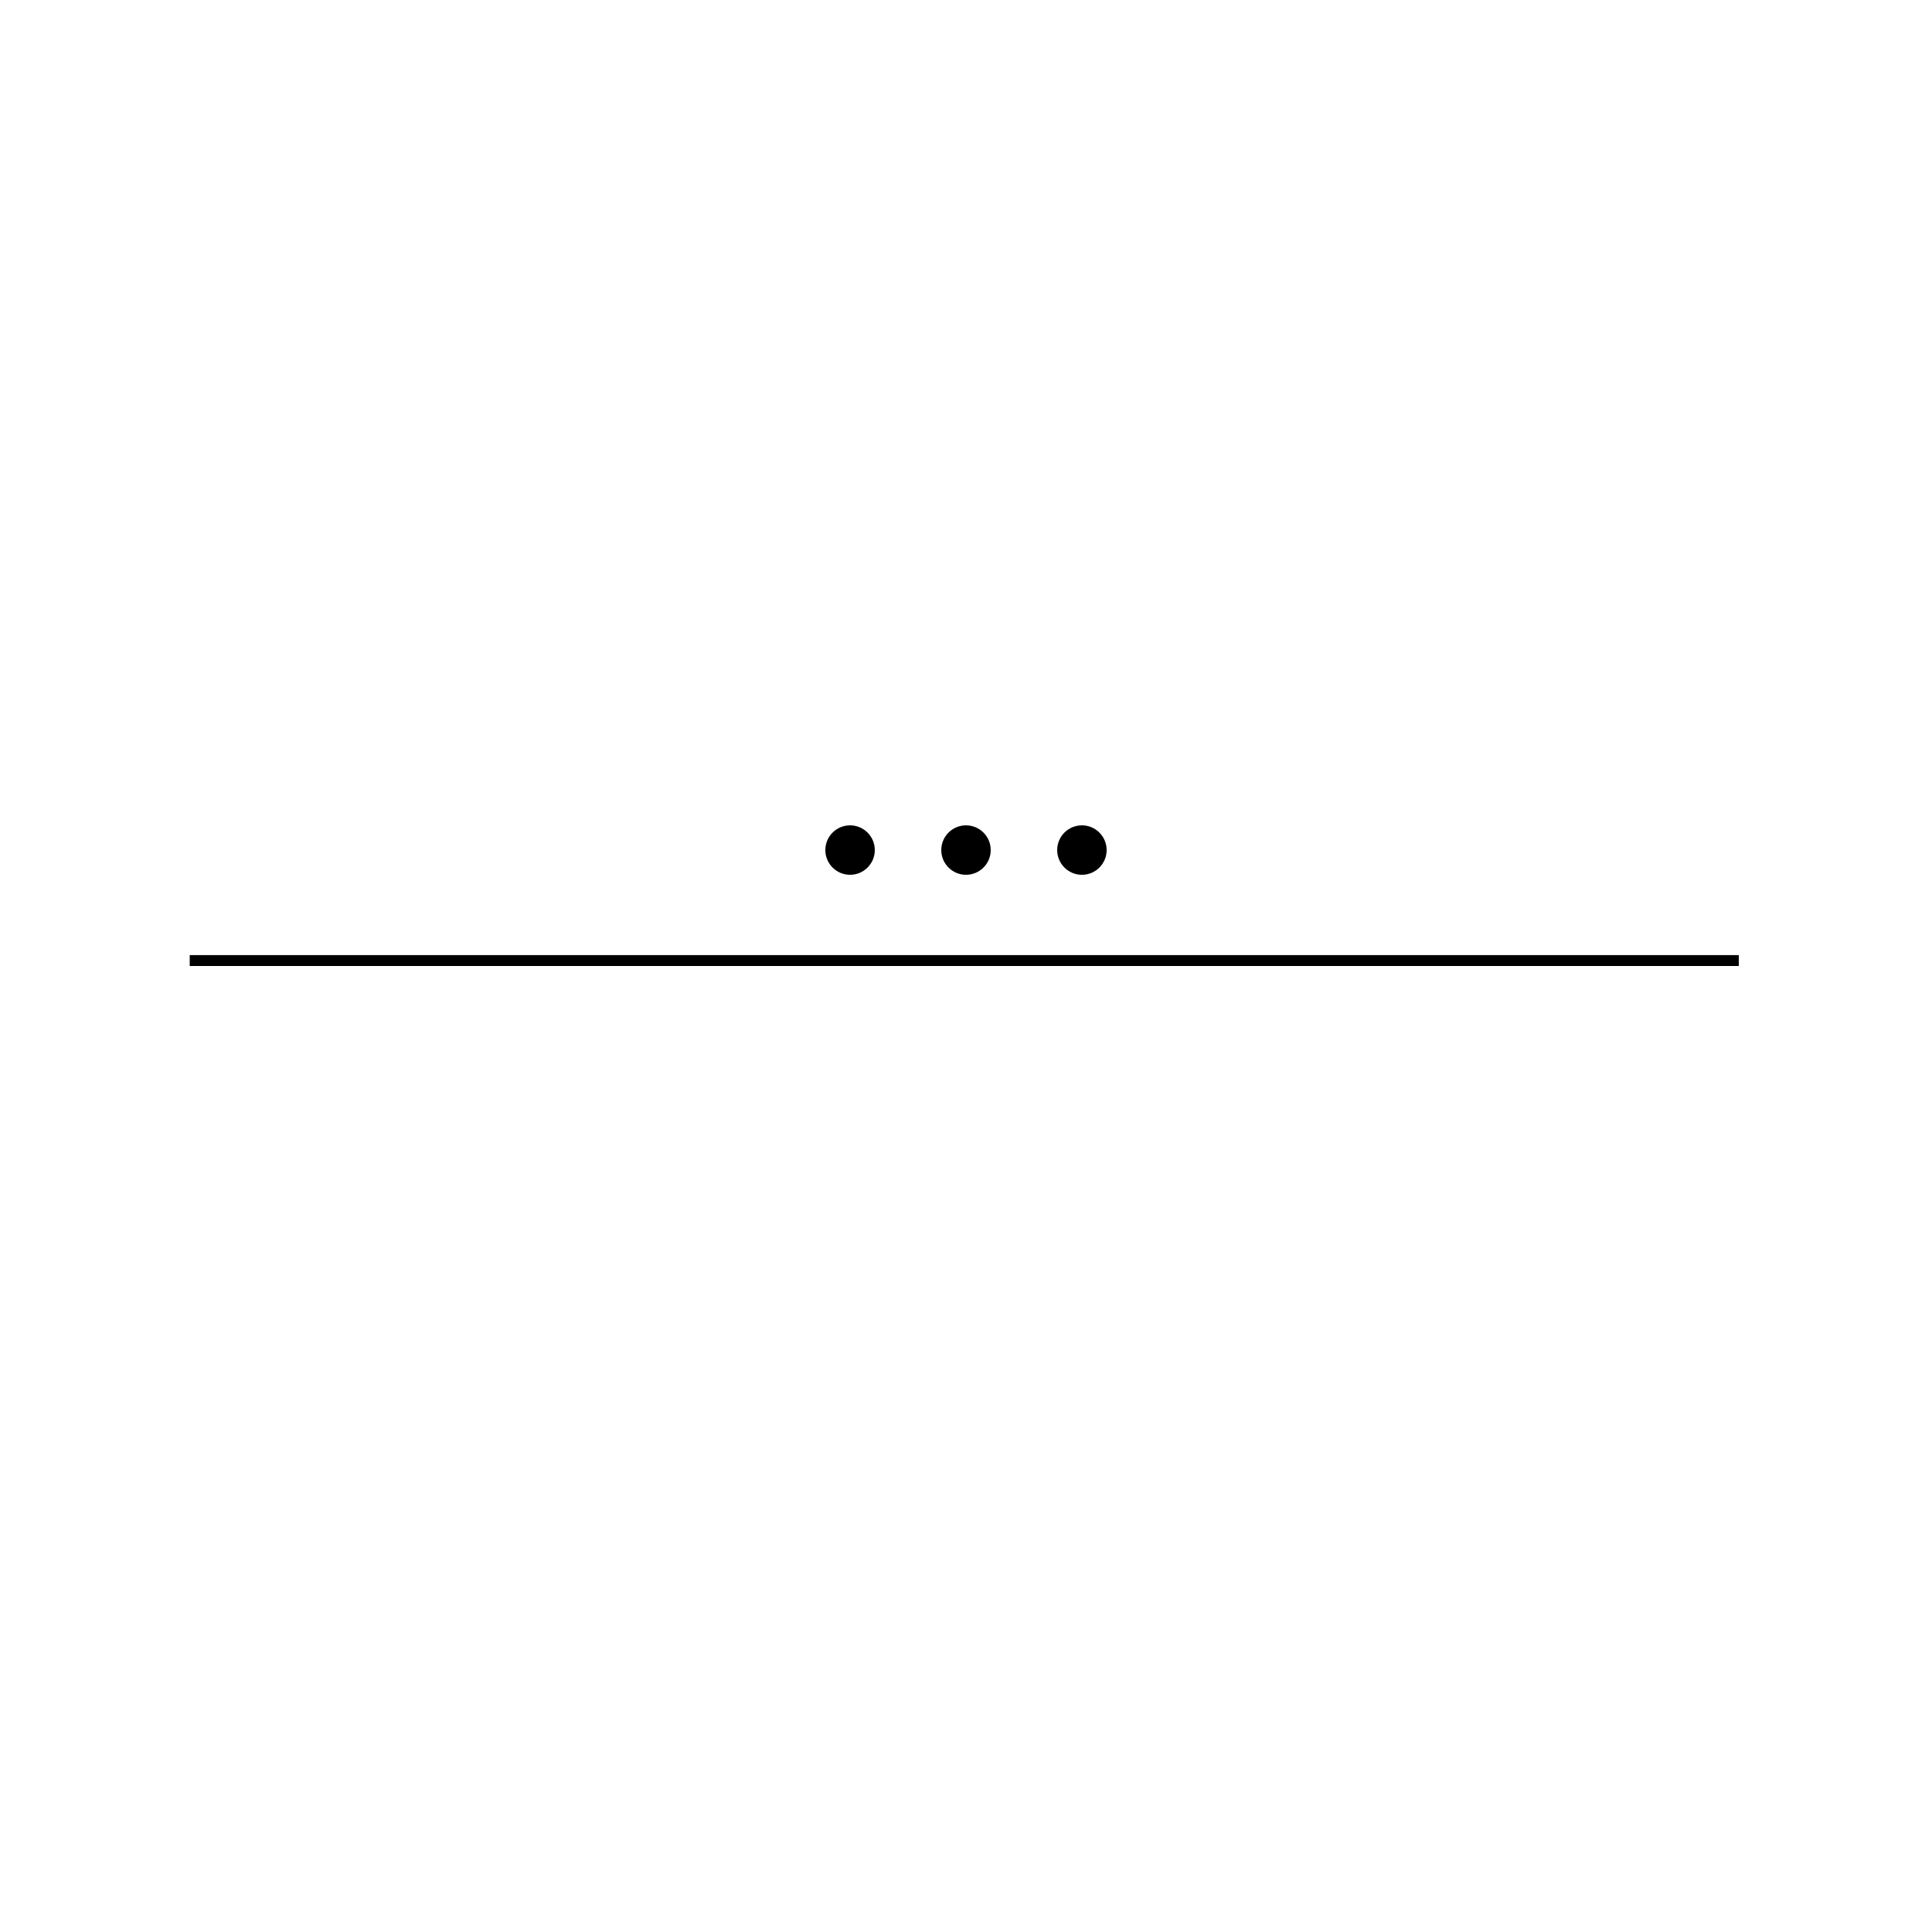
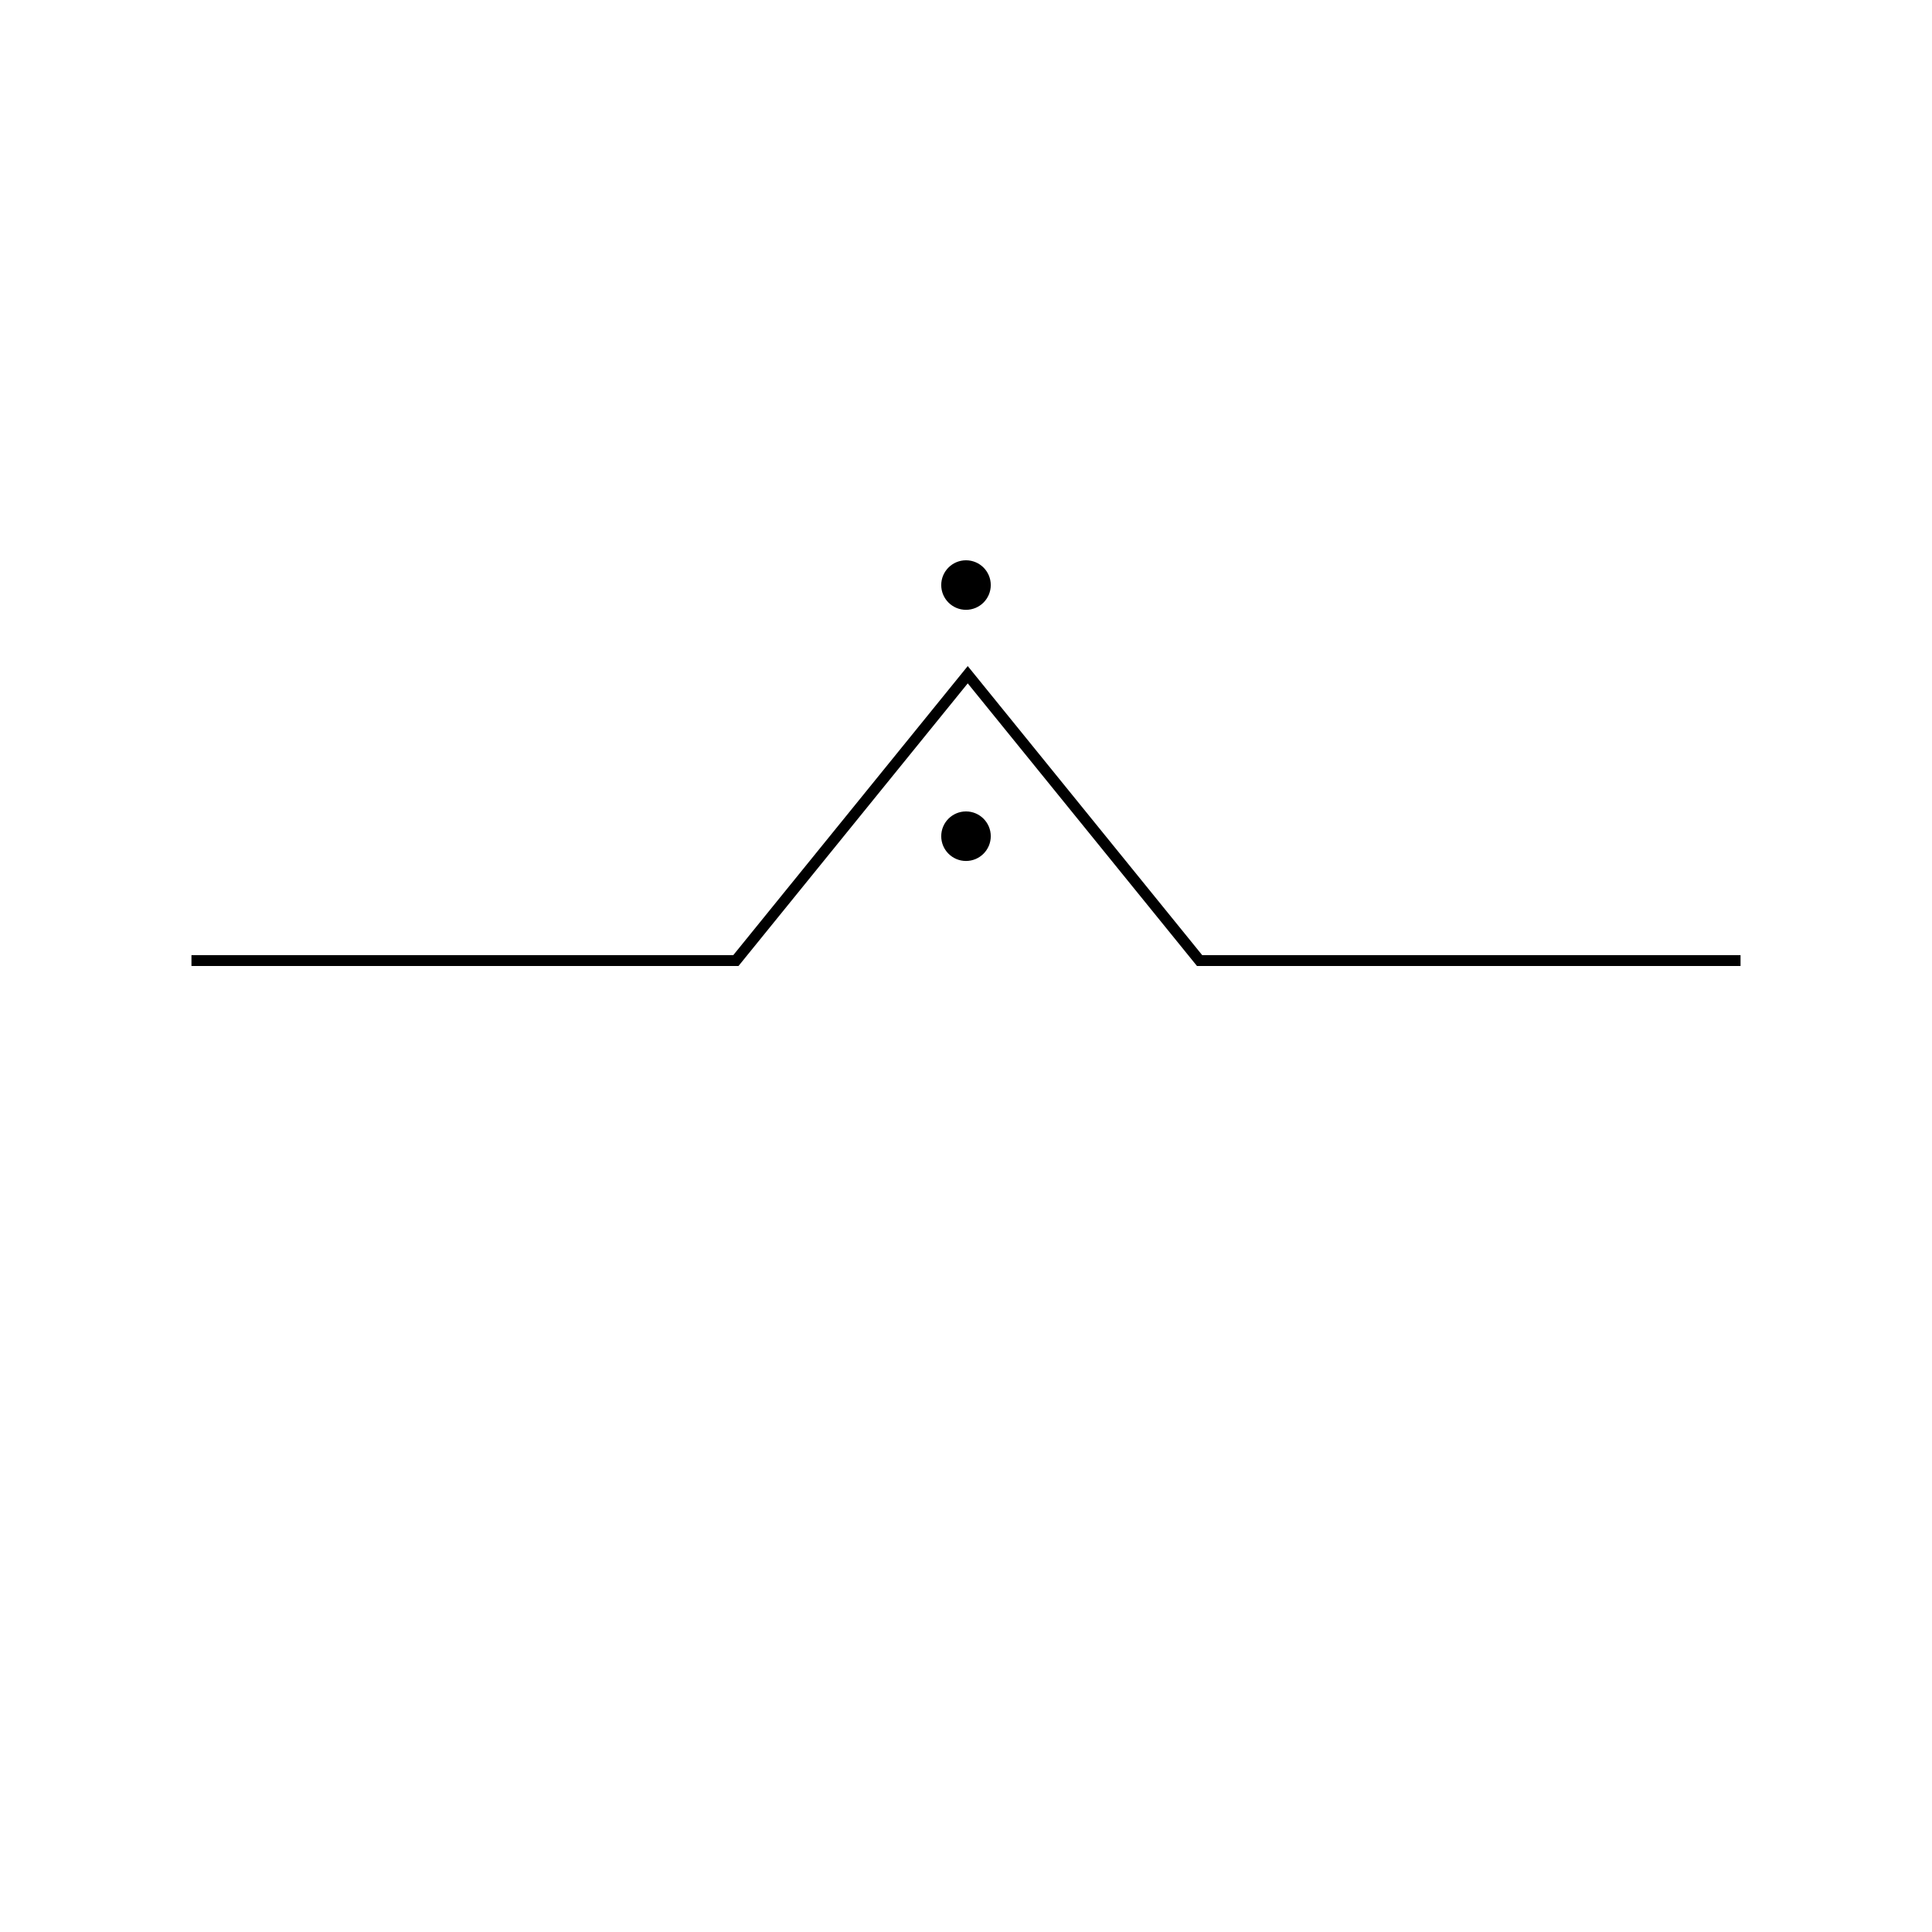
- <svg xmlns="http://www.w3.org/2000/svg" width="500" height="500" viewBox="0 0 132.292 132.292" version="1.1" id="svg1">
+ <svg xmlns="http://www.w3.org/2000/svg" width="250" height="250" viewBox="0 0 132.292 132.292" version="1.1" id="svg1">
  <defs id="defs1" />
  <g id="layer1">
-     <path style="stroke:currentColor;stroke-width:0.746" d="M 12.991,65.773 H 119.062" id="path5" />
-     <circle style="fill:currentColor;stroke-width:0.092" id="circle1" cx="58.208" cy="58.208" r="1.693" />
-     <circle style="fill:currentColor;stroke-width:0.092" id="circle2" cx="74.083" cy="58.208" r="1.693" />
-     <circle style="fill:currentColor;stroke-width:0.092" id="circle3" cx="66.146" cy="58.208" r="1.693" />
+     <path style="fill:none;stroke:currentColor;stroke-width:0.746" d="m 13.11,65.773 h 37.28 l 15.875,-19.572 15.875,19.572 h 37.042" id="path5" />
+     <circle style="fill:currentColor;stroke-width:0.131" id="path1" cx="66.146" cy="57.258" r="1.696" />
+     <circle style="fill:currentColor;stroke-width:0.131" id="circle1" cx="66.146" cy="40.061" r="1.696" />
  </g>
</svg>
